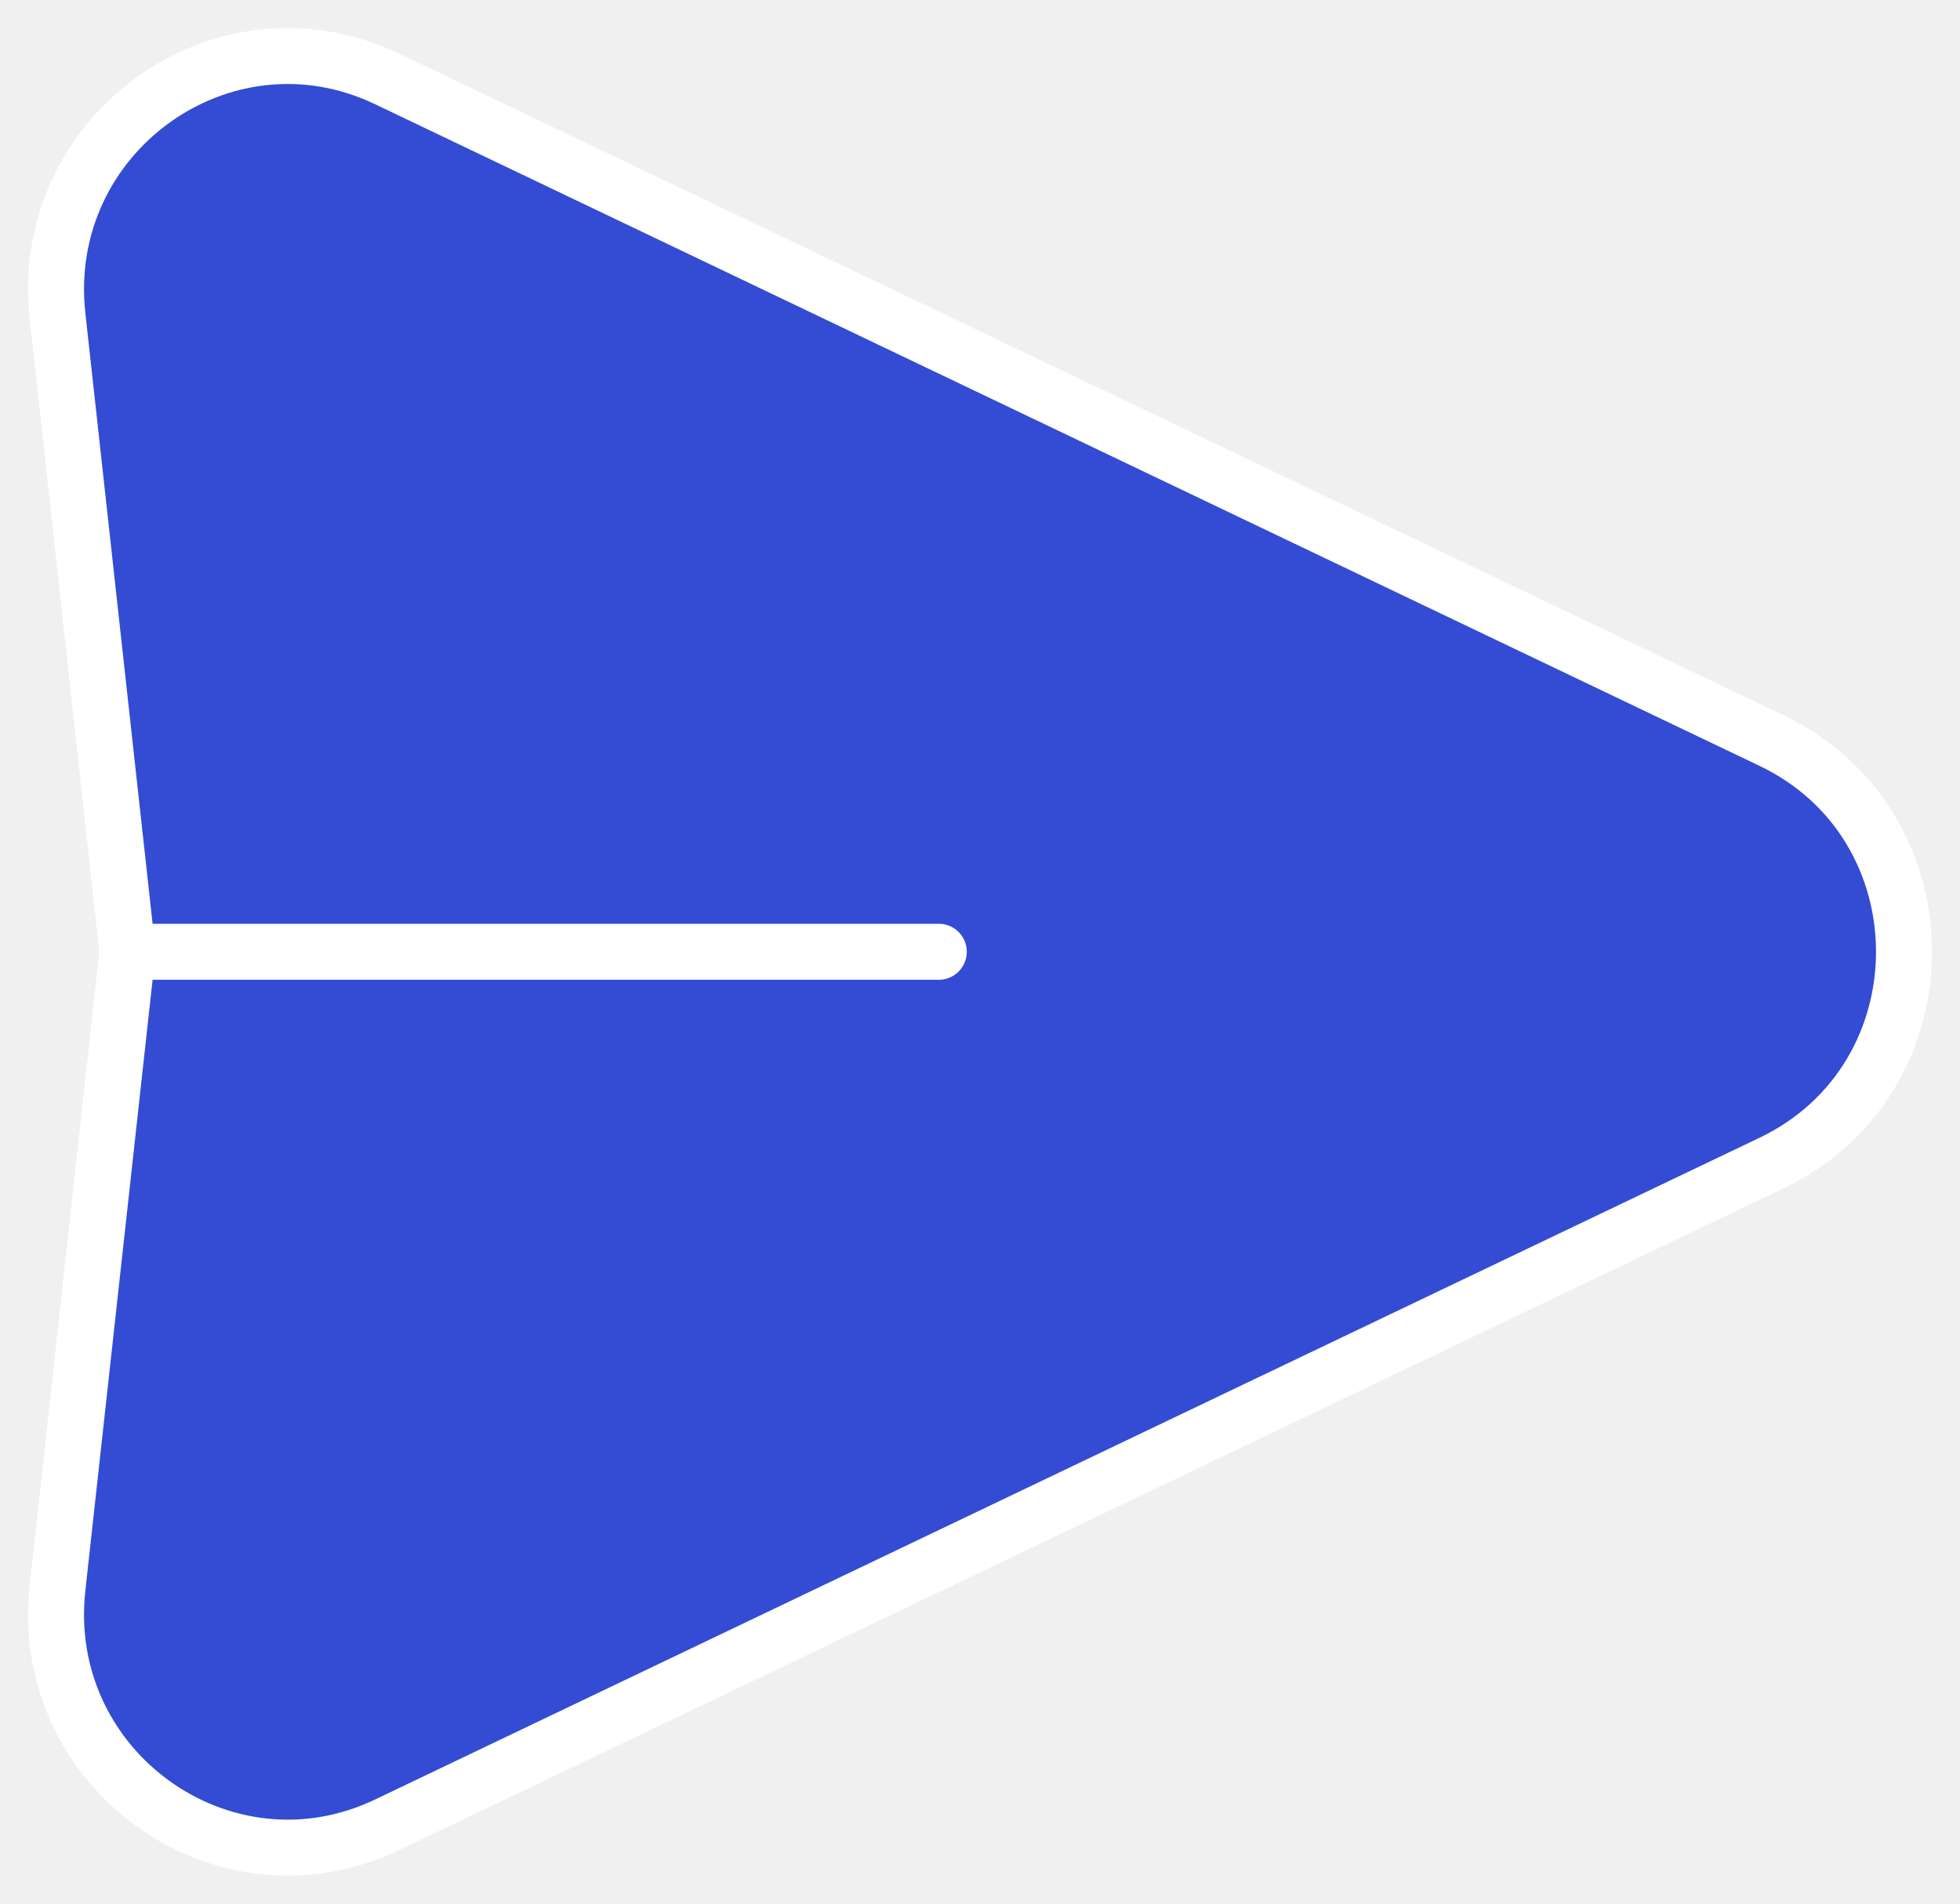
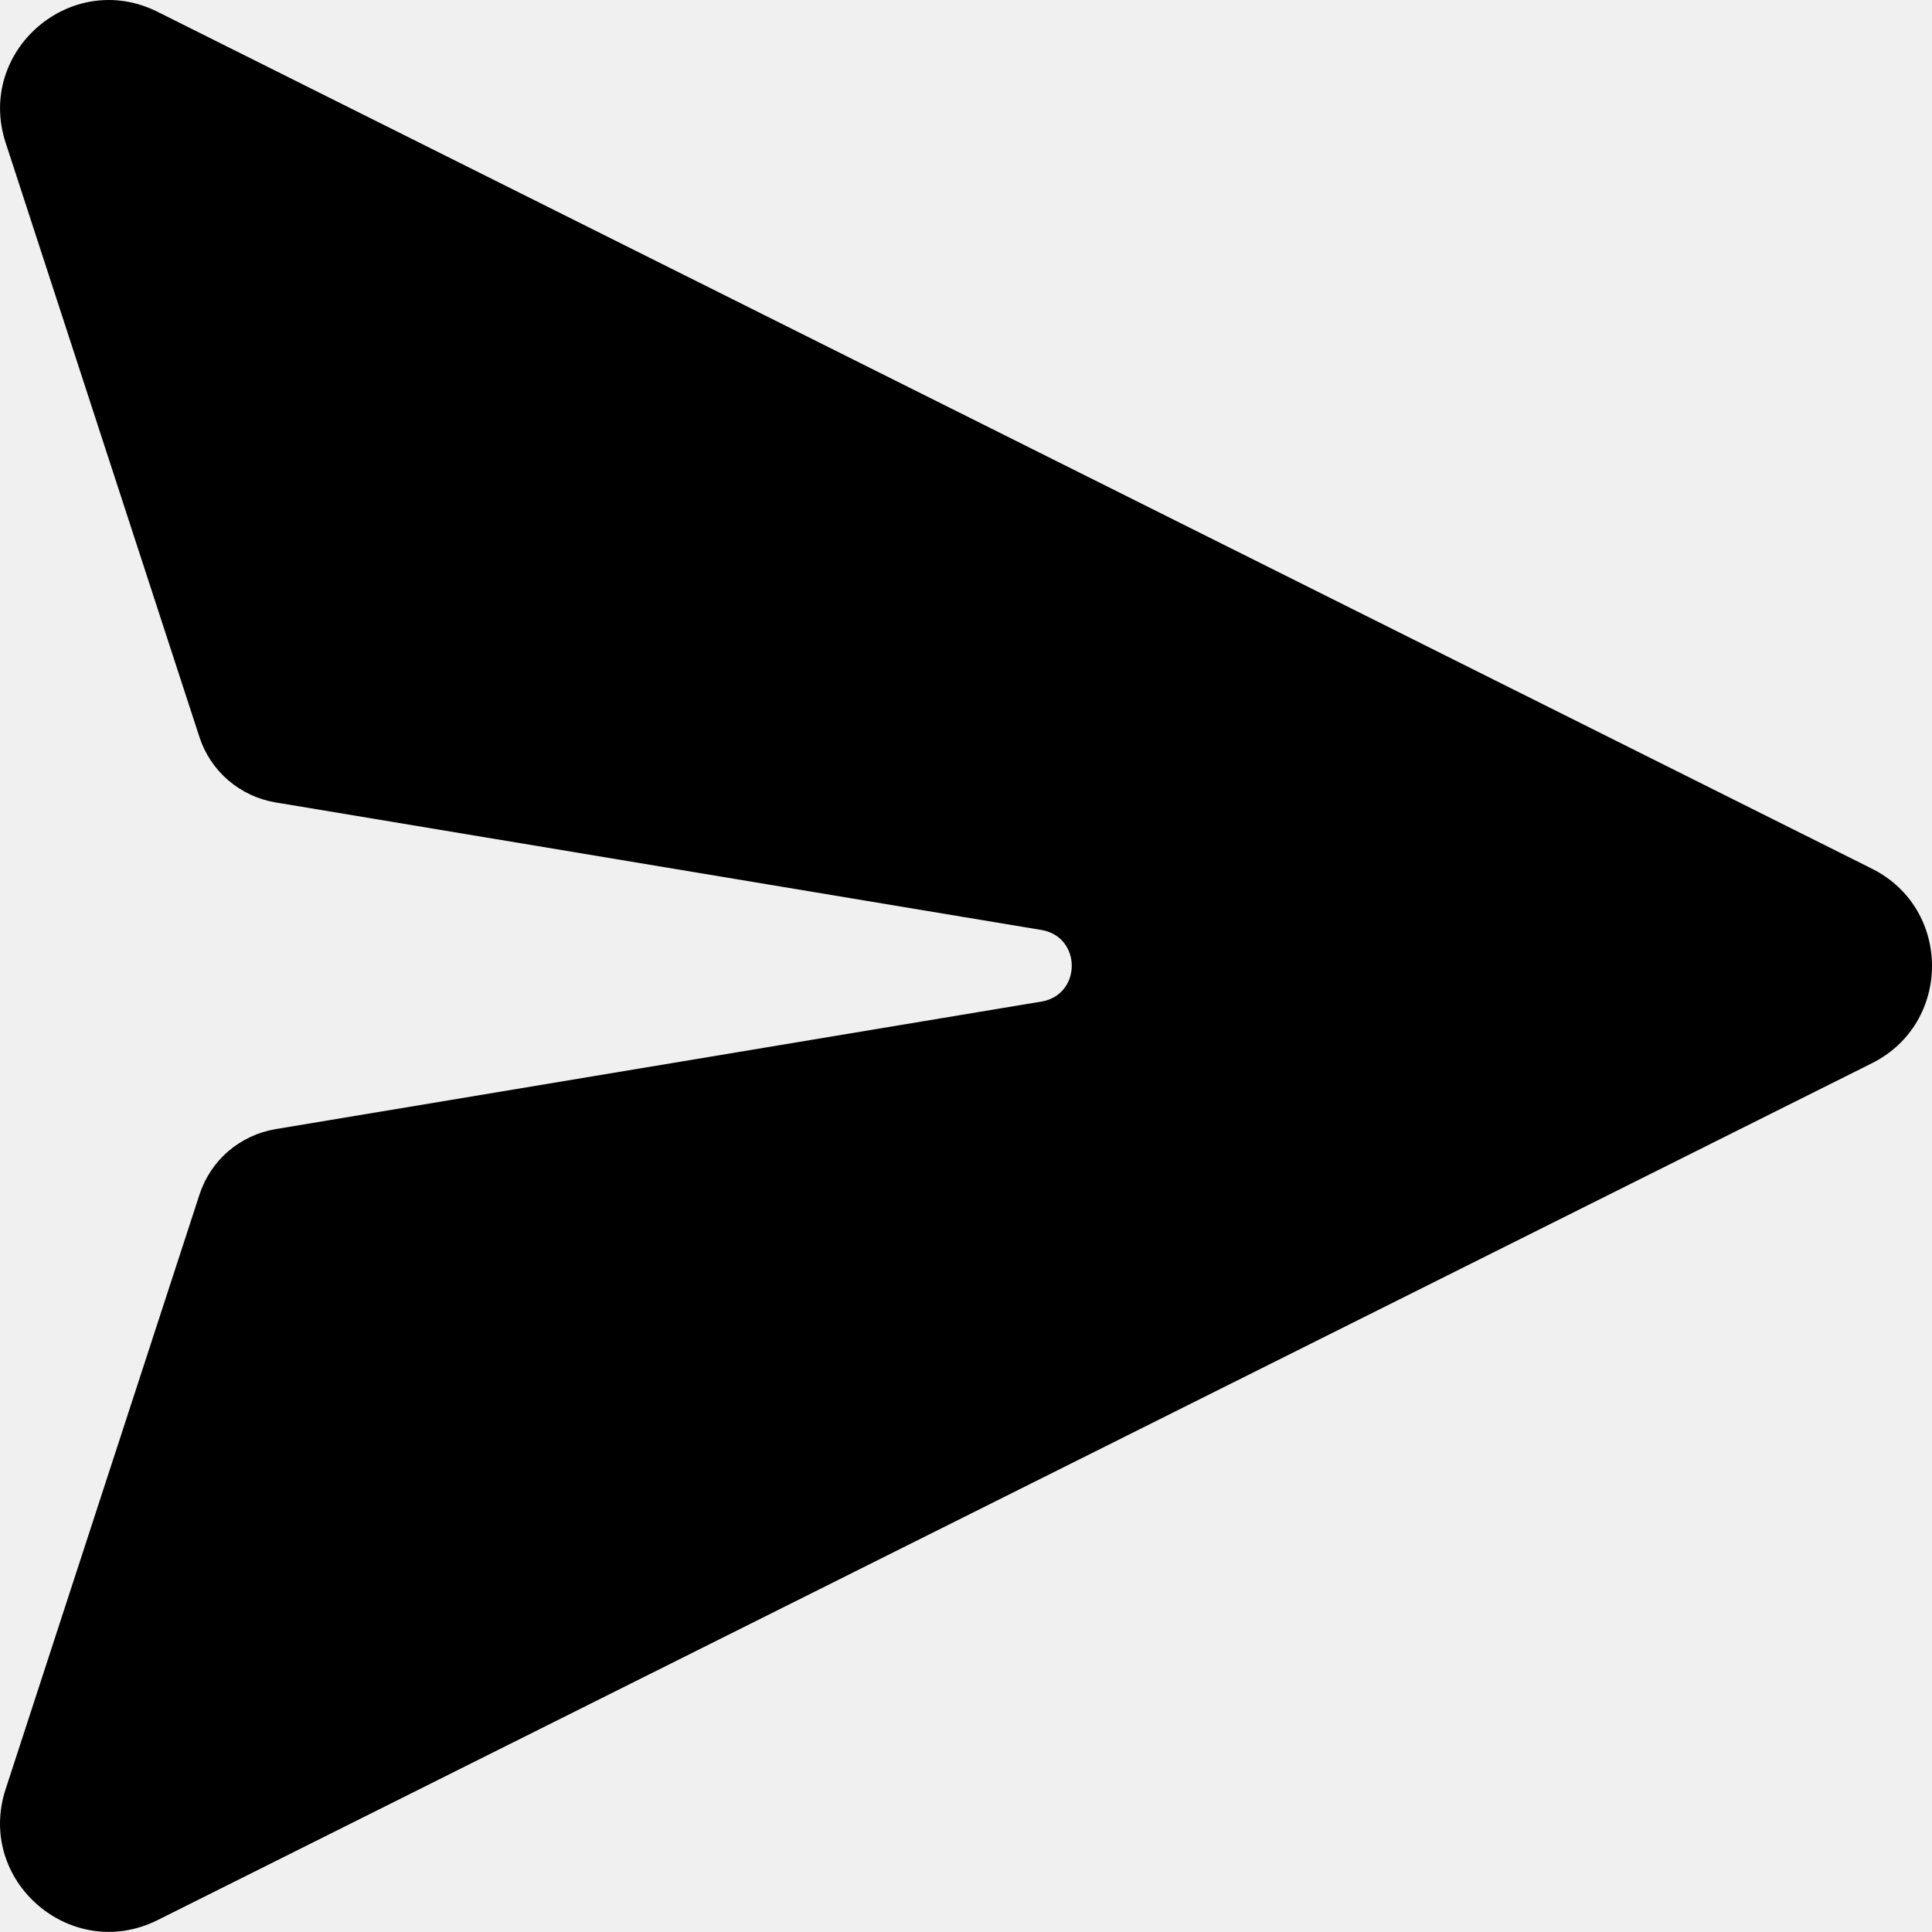
- <svg xmlns="http://www.w3.org/2000/svg" width="35" height="34" viewBox="0 0 35 34" fill="none">
-   <path d="M2.277 16.999L1.027 5.645C0.669 2.395 3.984 0.008 6.913 1.41L31.633 13.226C34.789 14.733 34.789 19.265 31.633 20.773L6.913 32.591C3.984 33.99 0.669 31.605 1.027 28.356L2.277 16.999ZM2.277 16.999H16.764H2.277Z" fill="#334CD3" />
-   <path d="M2.277 16.999L1.027 5.645C0.669 2.395 3.984 0.008 6.913 1.41L31.633 13.226C34.789 14.733 34.789 19.265 31.633 20.773L6.913 32.591C3.984 33.99 0.669 31.605 1.027 28.356L2.277 16.999ZM2.277 16.999H16.764" stroke="white" stroke-linecap="round" stroke-linejoin="round" />
+ <svg xmlns="http://www.w3.org/2000/svg" width="25" height="25" viewBox="0 0 25 25" fill="none">
+   <path d="M2.039 0.153C0.922 -0.406 -0.314 0.66 0.073 1.847L2.581 9.538C2.652 9.755 2.781 9.949 2.955 10.098C3.128 10.246 3.339 10.345 3.564 10.383L13.477 12.034C13.999 12.122 13.999 12.872 13.477 12.96L3.565 14.611C3.34 14.649 3.129 14.748 2.955 14.896C2.782 15.045 2.653 15.239 2.582 15.456L0.073 23.151C-0.315 24.339 0.922 25.404 2.039 24.846L24.223 13.758C25.259 13.239 25.259 11.759 24.223 11.241L2.039 0.153Z" fill="black" />
</svg>
